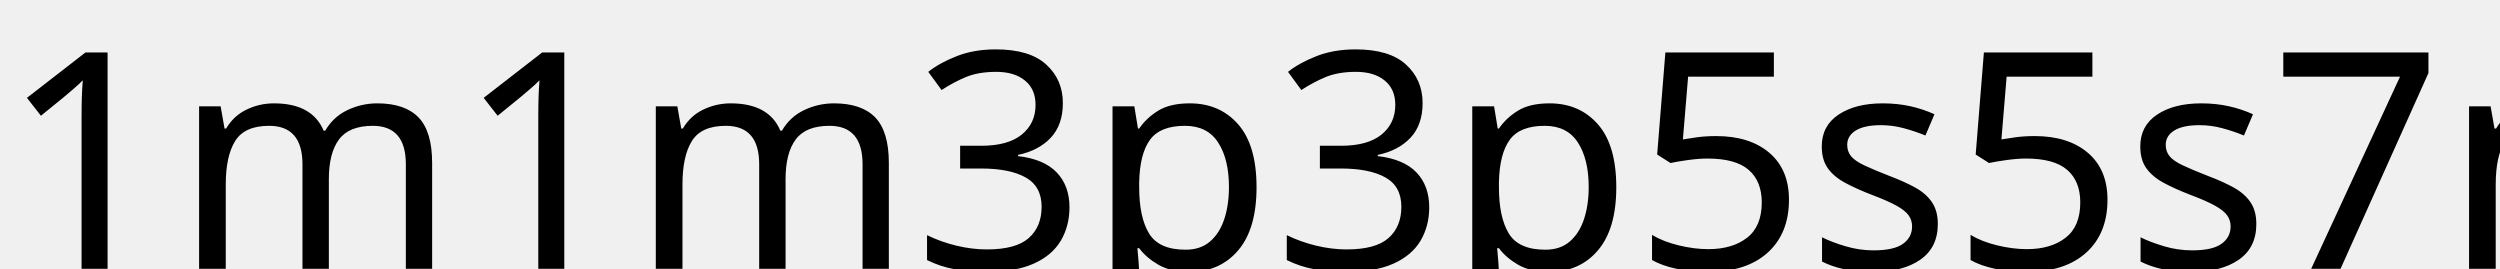
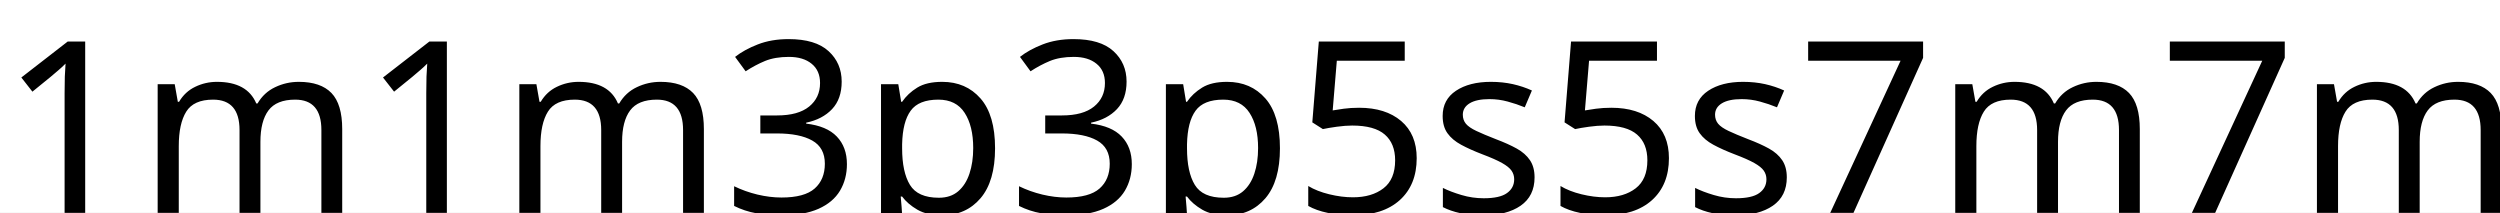
- <svg xmlns="http://www.w3.org/2000/svg" width="1583.808" height="170.112" viewBox="0 0 419.049 45.009" version="1.1" id="svg1">
+ <svg xmlns="http://www.w3.org/2000/svg" width="2000" height="170.112" viewBox="0 0 529.167 45.009" version="1.1" id="svg1">
  <defs id="defs1" />
  <g id="layer1">
+     <rect style="fill:#ffffff;stroke:#000000;stroke-width:0;paint-order:markers stroke fill;fill-opacity:1" id="rect1" width="529.167" height="44.979" x="0" y="-1.5068053e-06" />
    <text xml:space="preserve" style="font-style:normal;font-variant:normal;font-weight:normal;font-stretch:normal;font-size:50.8px;font-family:Riichi-Mahjong;-inkscape-font-specification:'Riichi-Mahjong, Normal';font-variant-ligatures:normal;font-variant-caps:normal;font-variant-numeric:normal;font-variant-east-asian:normal;text-align:start;writing-mode:lr-tb;direction:ltr;text-anchor:start;fill:#000000;stroke:#000000;stroke-width:0;paint-order:markers stroke fill" x="0" y="45.06" id="text1">
      <tspan id="tspan1" style="font-style:normal;font-variant:normal;font-weight:normal;font-stretch:normal;font-size:50.8px;font-family:Riichi-Mahjong;-inkscape-font-specification:'Riichi-Mahjong, Normal';font-variant-ligatures:normal;font-variant-caps:normal;font-variant-numeric:normal;font-variant-east-asian:normal;stroke-width:0" x="0" y="45.06">1m1m3p3p5s5s7m7m2z2z4z4z6z6z</tspan>
    </text>
  </g>
</svg>
